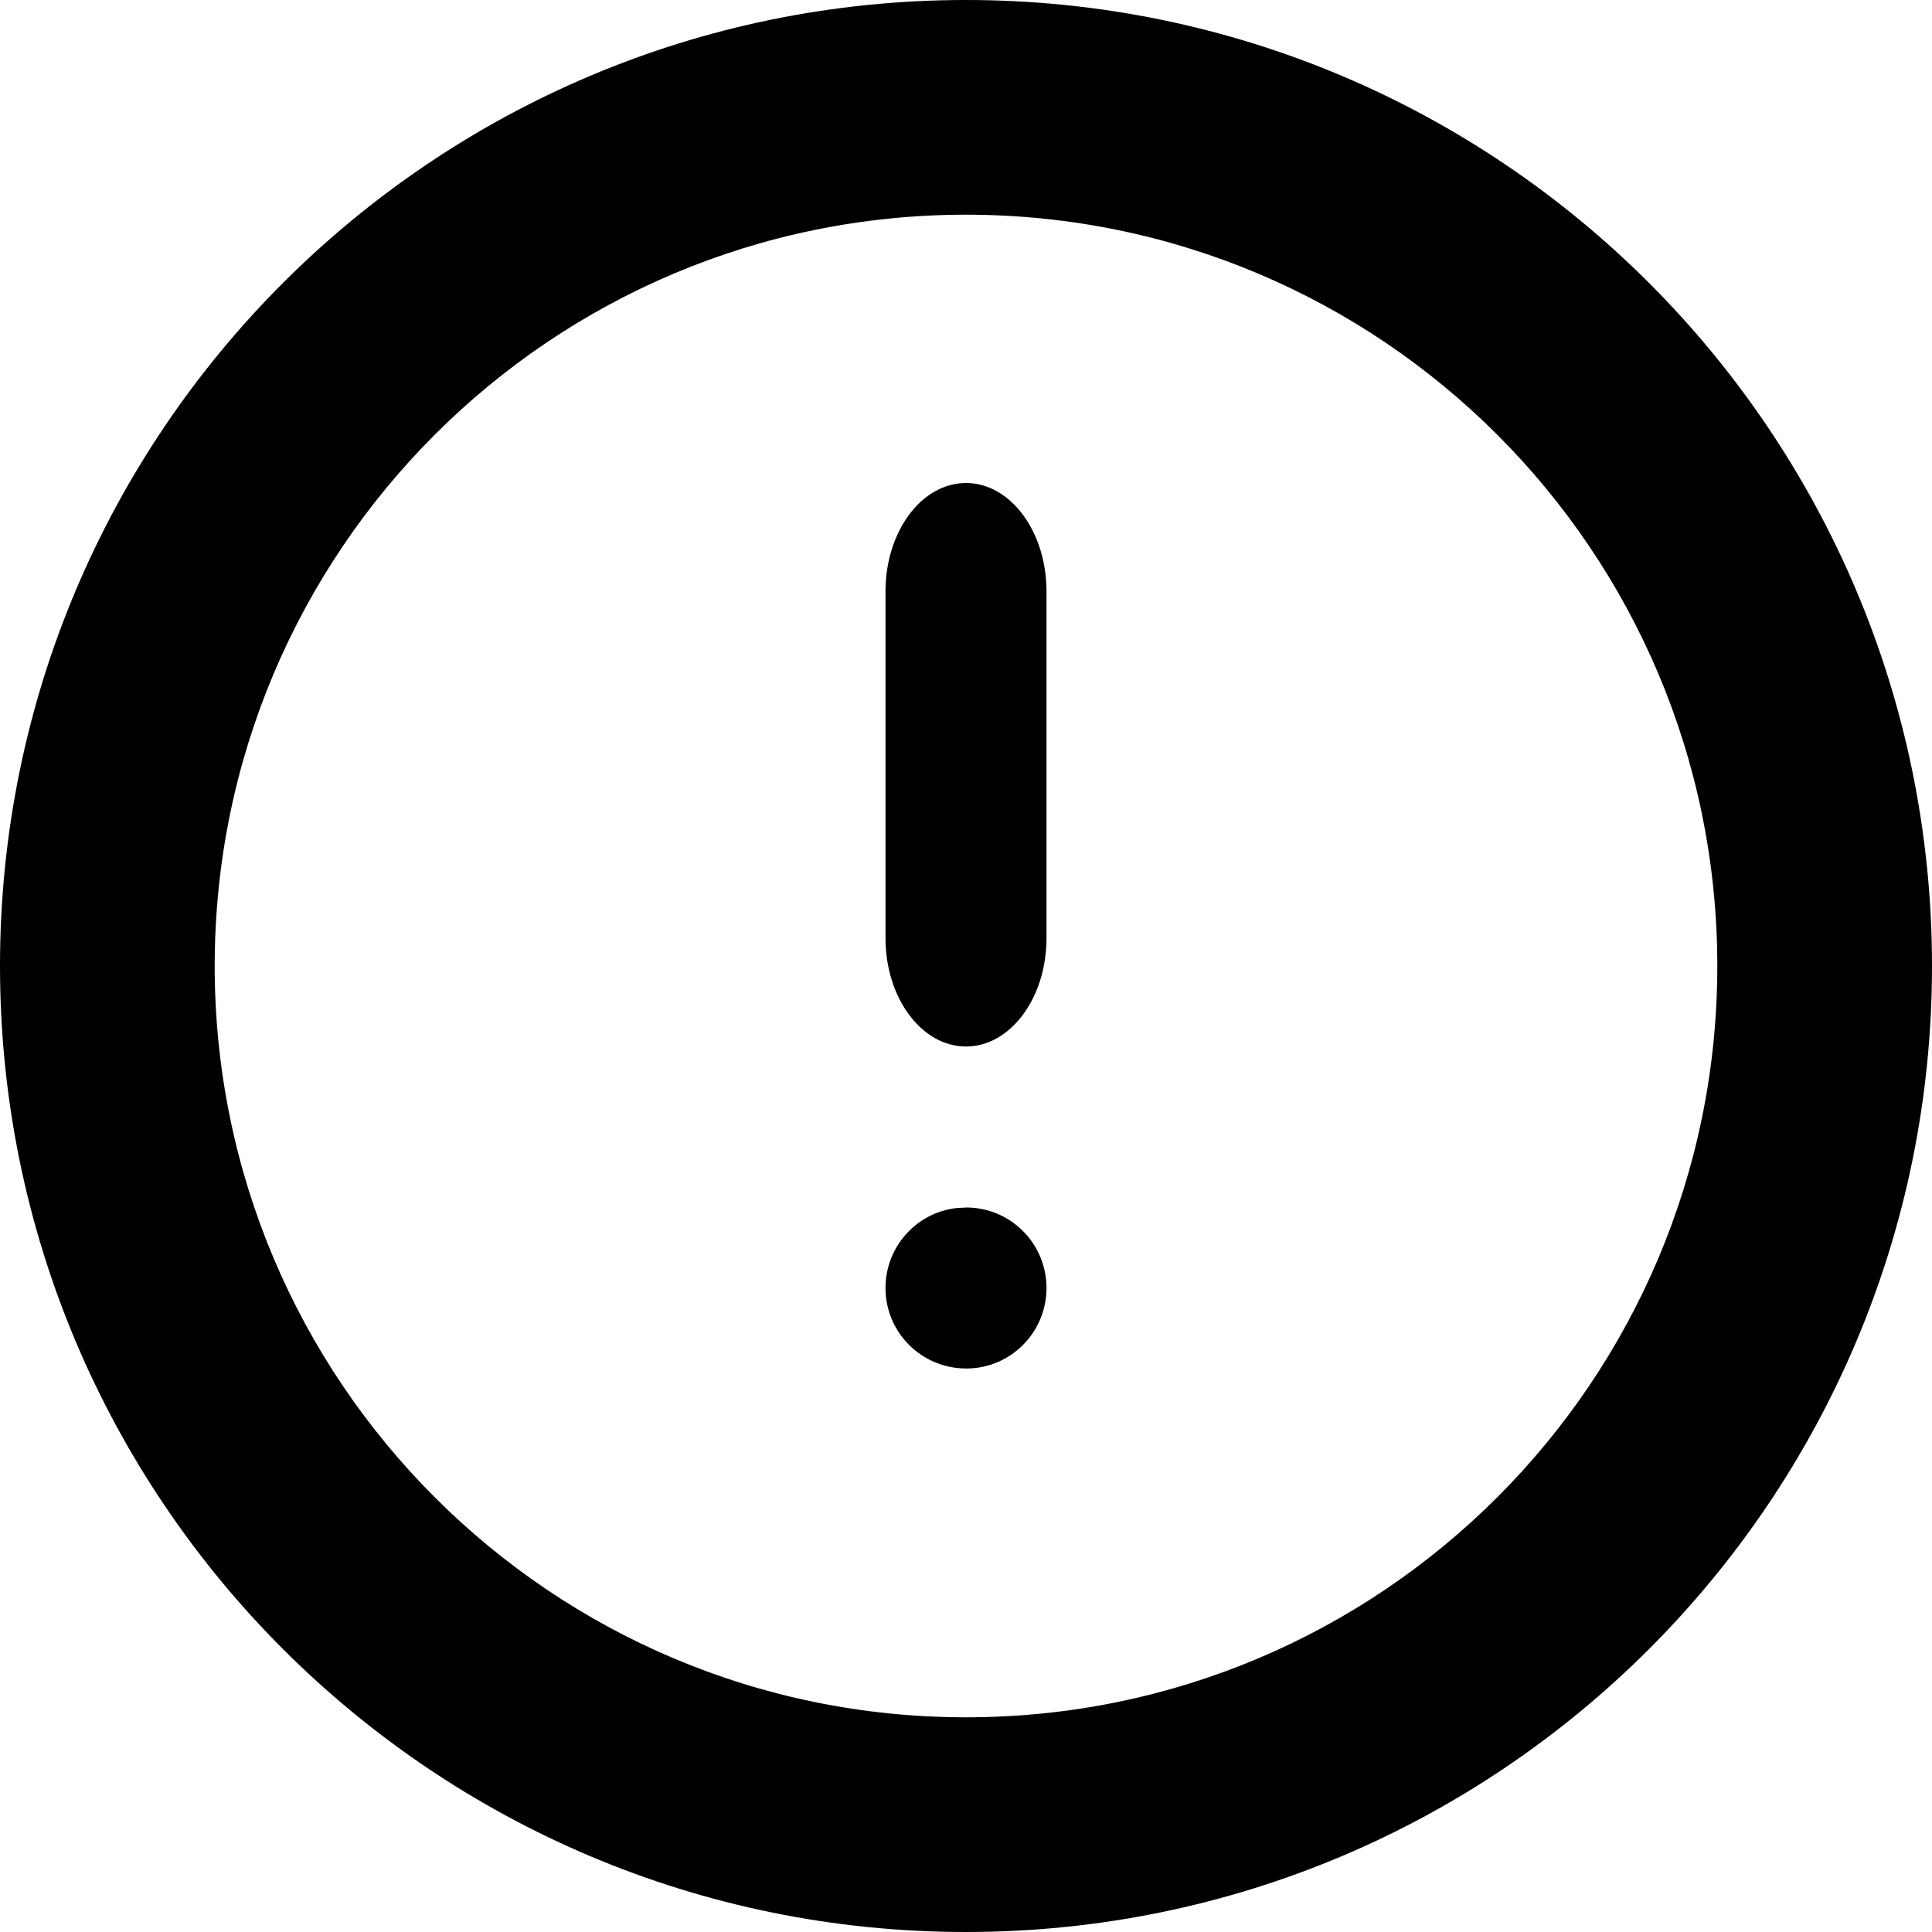
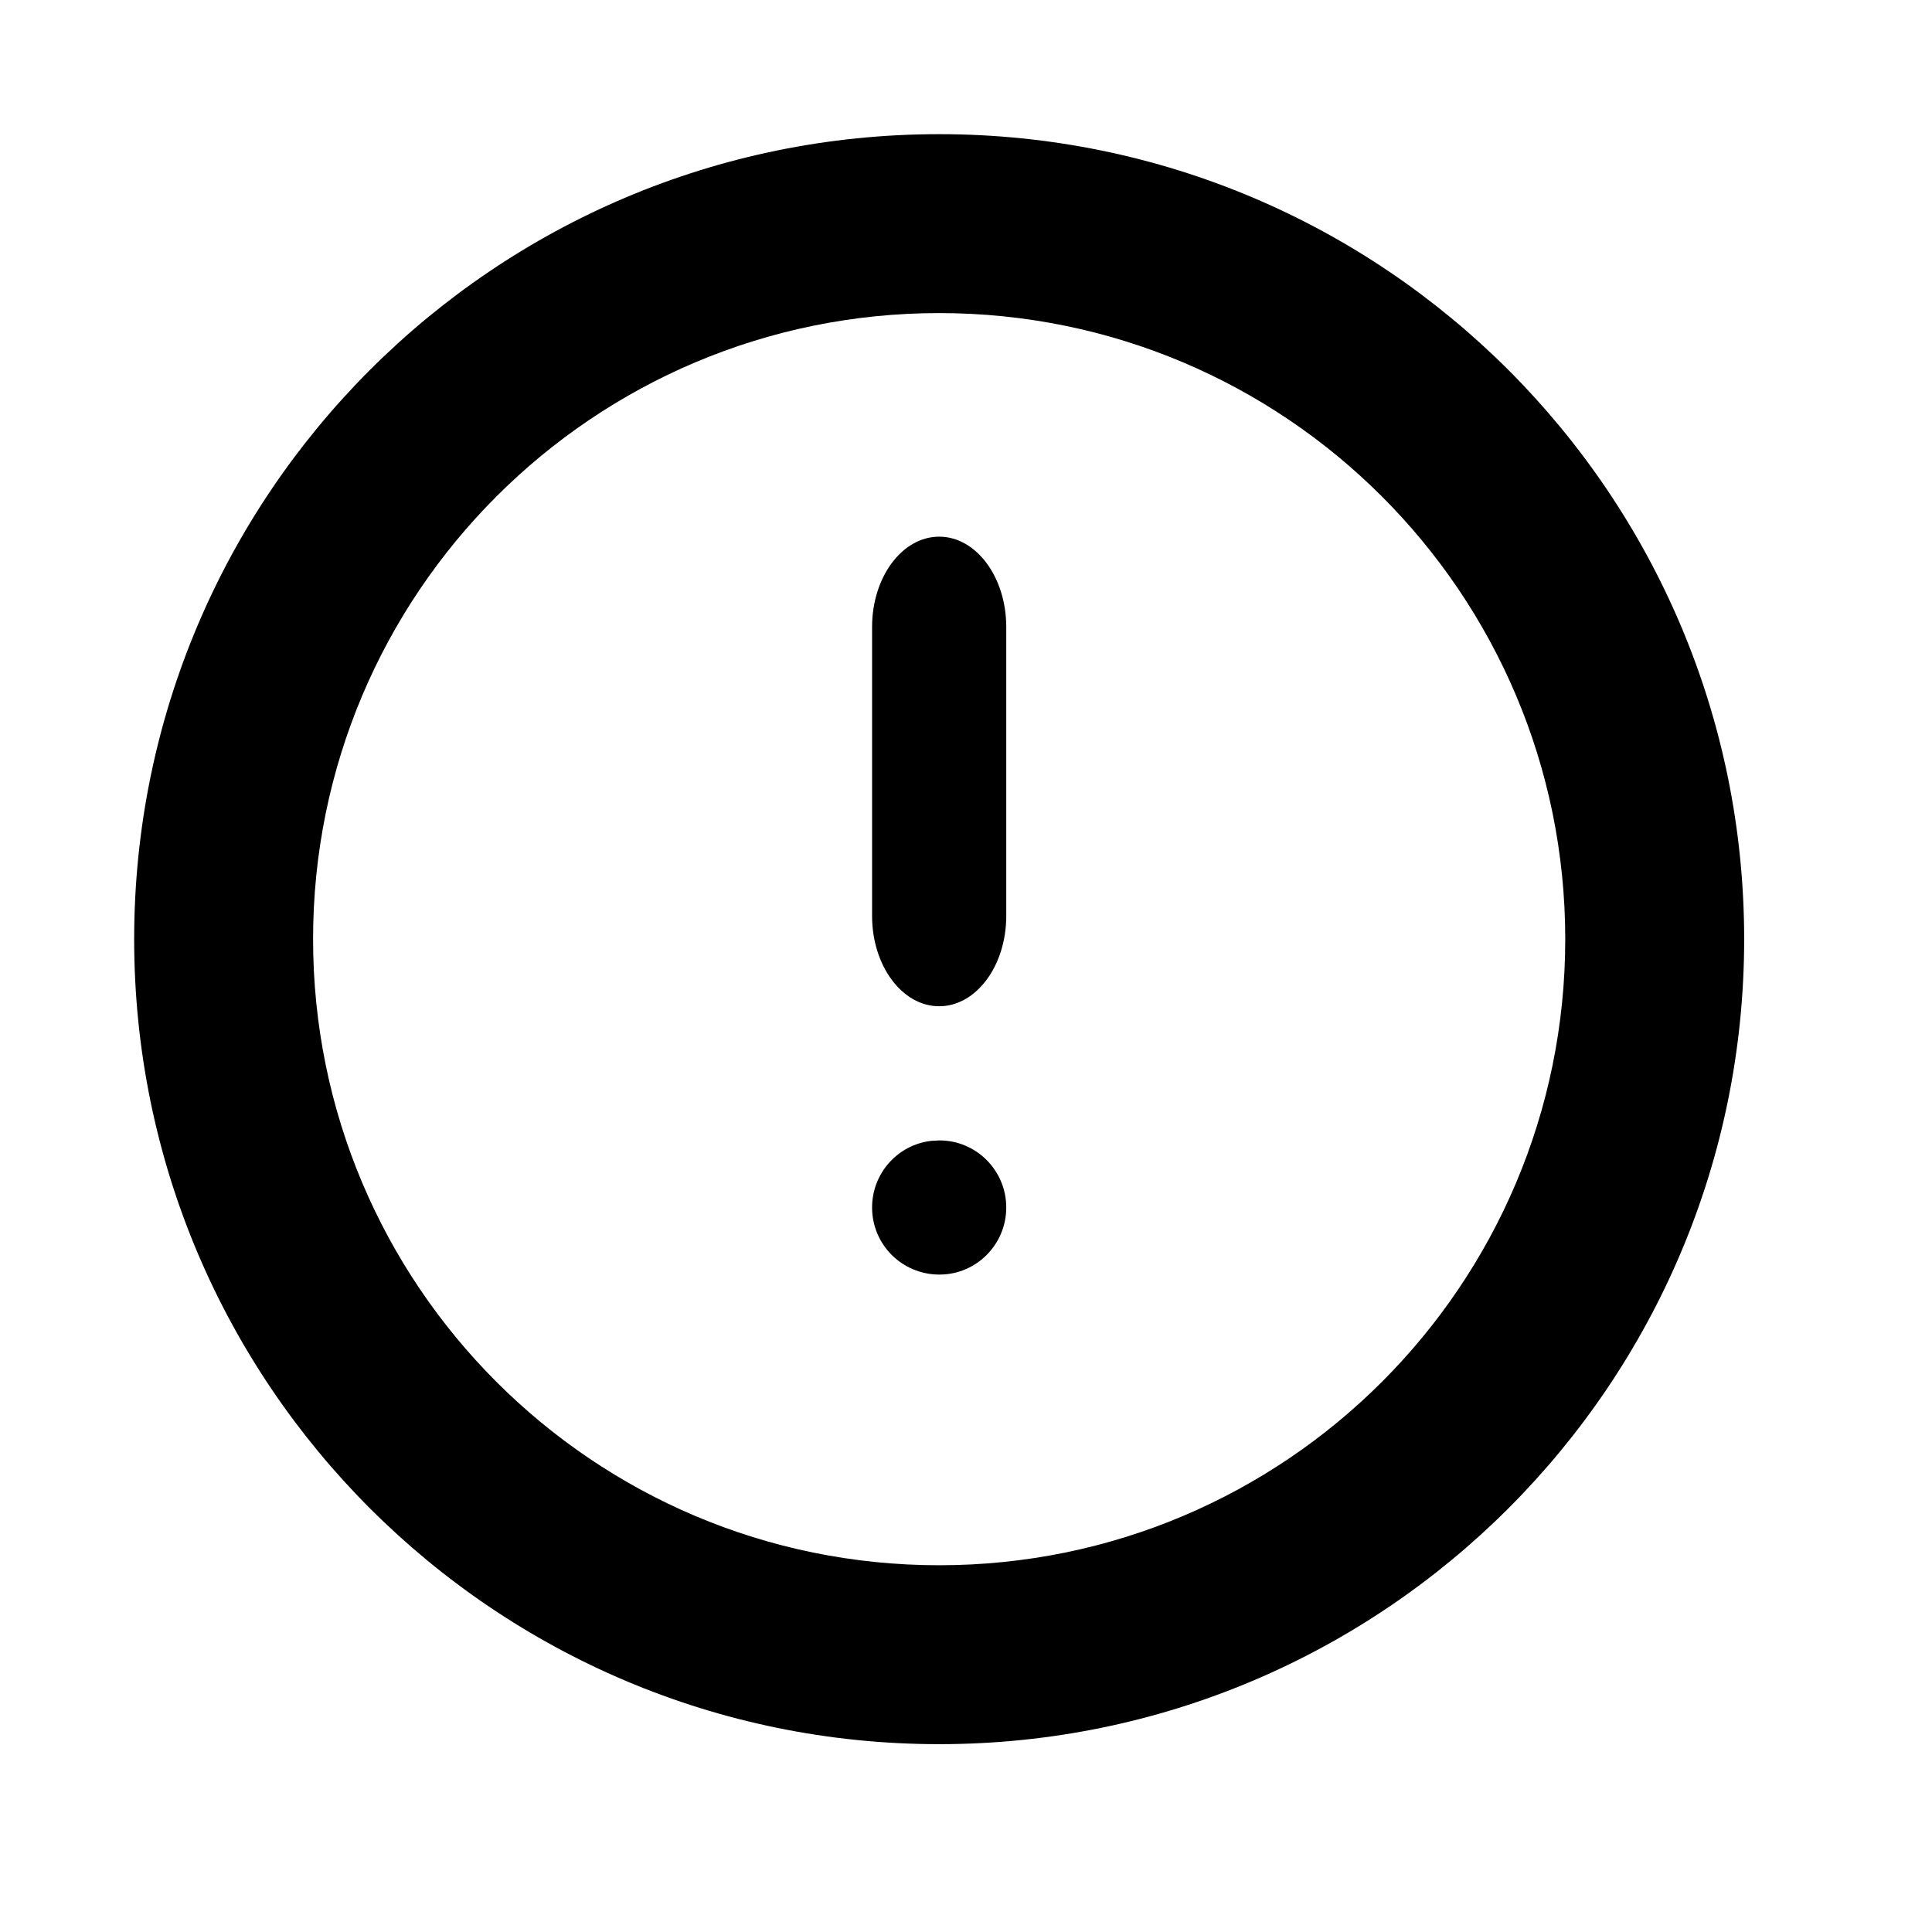
- <svg xmlns="http://www.w3.org/2000/svg" viewBox="0 0 24 24" id="root">
-   <path fill="currentColor" d="M12,0 C18.627,0 24,5.373 24,12 C24,18.627 18.627,24 12,24 C5.373,24 0,18.627 0,12 C0,5.373 5.373,0 12,0 Z M12,2.667 C6.845,2.667 2.667,6.845 2.667,12 C2.667,17.155 6.845,21.333 12,21.333 C17.155,21.333 21.333,17.155 21.333,12 C21.333,6.845 17.155,2.667 12,2.667 Z M12.004,15 C12.554,15 13,15.448 13,16 C13,16.552 12.554,17 12.004,17 C11.446,17 11,16.552 11,16 C11,15.487 11.385,15.064 11.88,15.007 L12.004,15 Z M12,6 C12.552,6 13,6.603 13,7.346 L13,11.654 C13,12.397 12.552,13 12,13 C11.448,13 11,12.397 11,11.654 L11,7.346 C11,6.603 11.448,6 12,6 Z" />
+ <svg xmlns="http://www.w3.org/2000/svg" viewBox="0 0 28.8 28.8" id="root">
+   <path transform="translate(2,2)" fill="currentColor" d="M12,0 C18.627,0 24,5.373 24,12 C24,18.627 18.627,24 12,24 C5.373,24 0,18.627 0,12 C0,5.373 5.373,0 12,0 Z M12,2.667 C6.845,2.667 2.667,6.845 2.667,12 C2.667,17.155 6.845,21.333 12,21.333 C17.155,21.333 21.333,17.155 21.333,12 C21.333,6.845 17.155,2.667 12,2.667 Z M12.004,15 C12.554,15 13,15.448 13,16 C13,16.552 12.554,17 12.004,17 C11.446,17 11,16.552 11,16 C11,15.487 11.385,15.064 11.88,15.007 L12.004,15 Z M12,6 C12.552,6 13,6.603 13,7.346 L13,11.654 C13,12.397 12.552,13 12,13 C11.448,13 11,12.397 11,11.654 L11,7.346 C11,6.603 11.448,6 12,6 Z" />
</svg>
